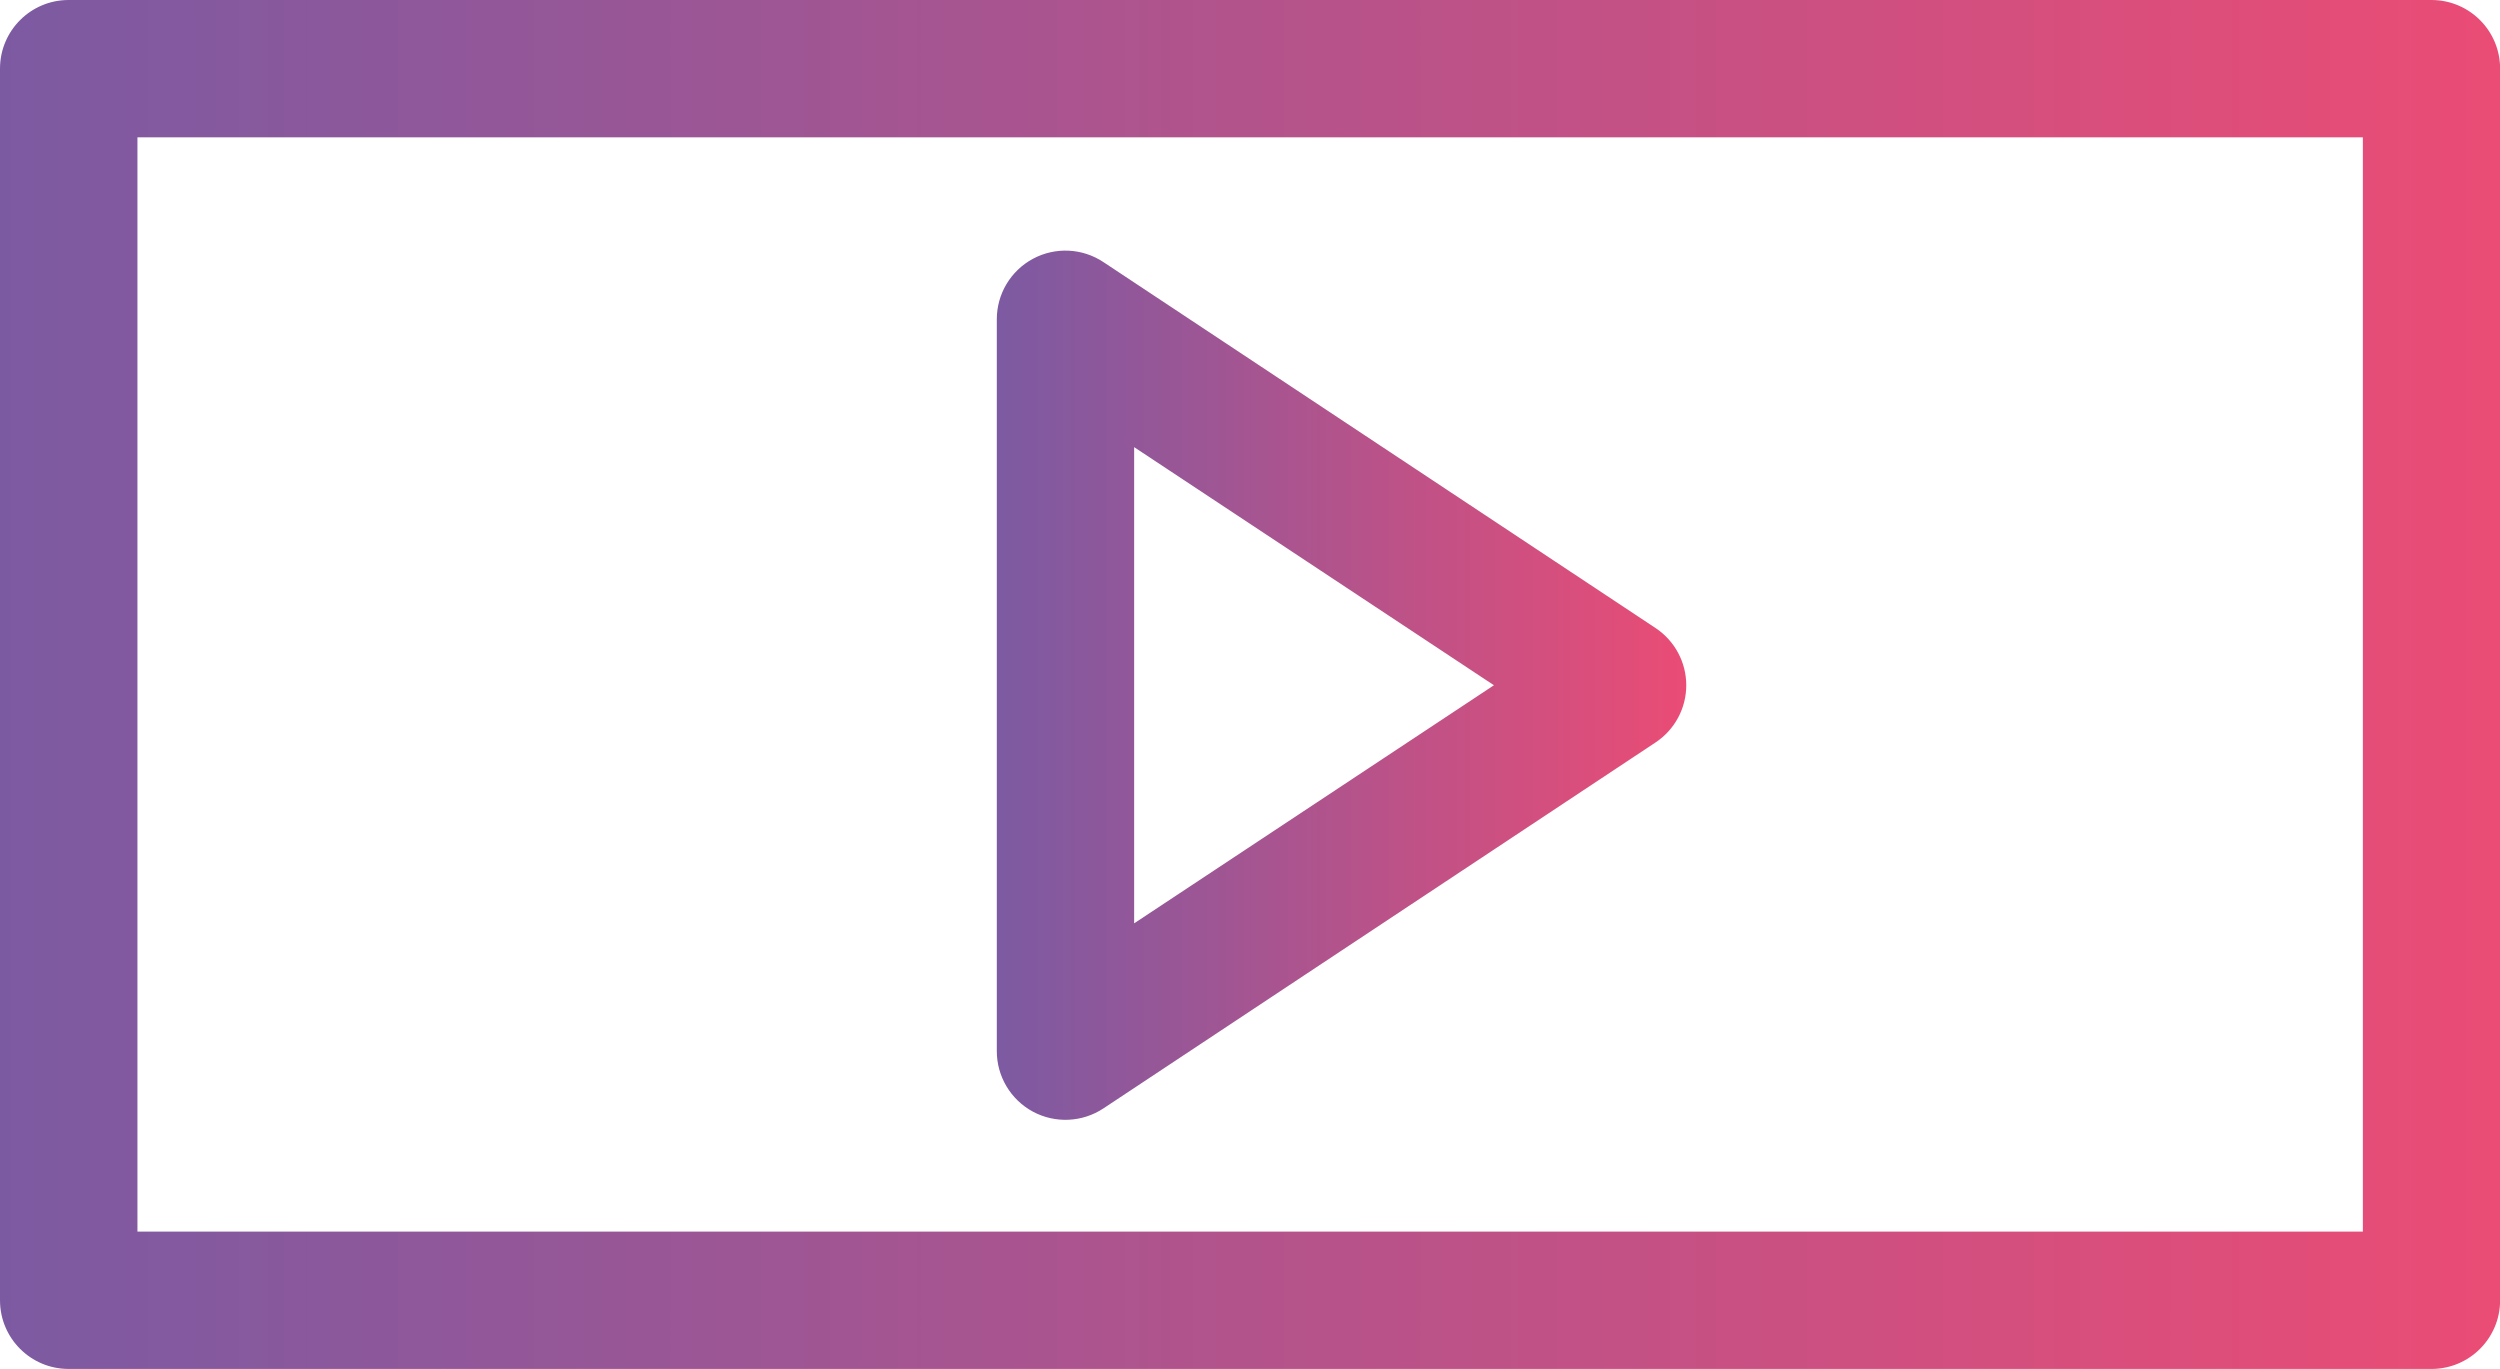
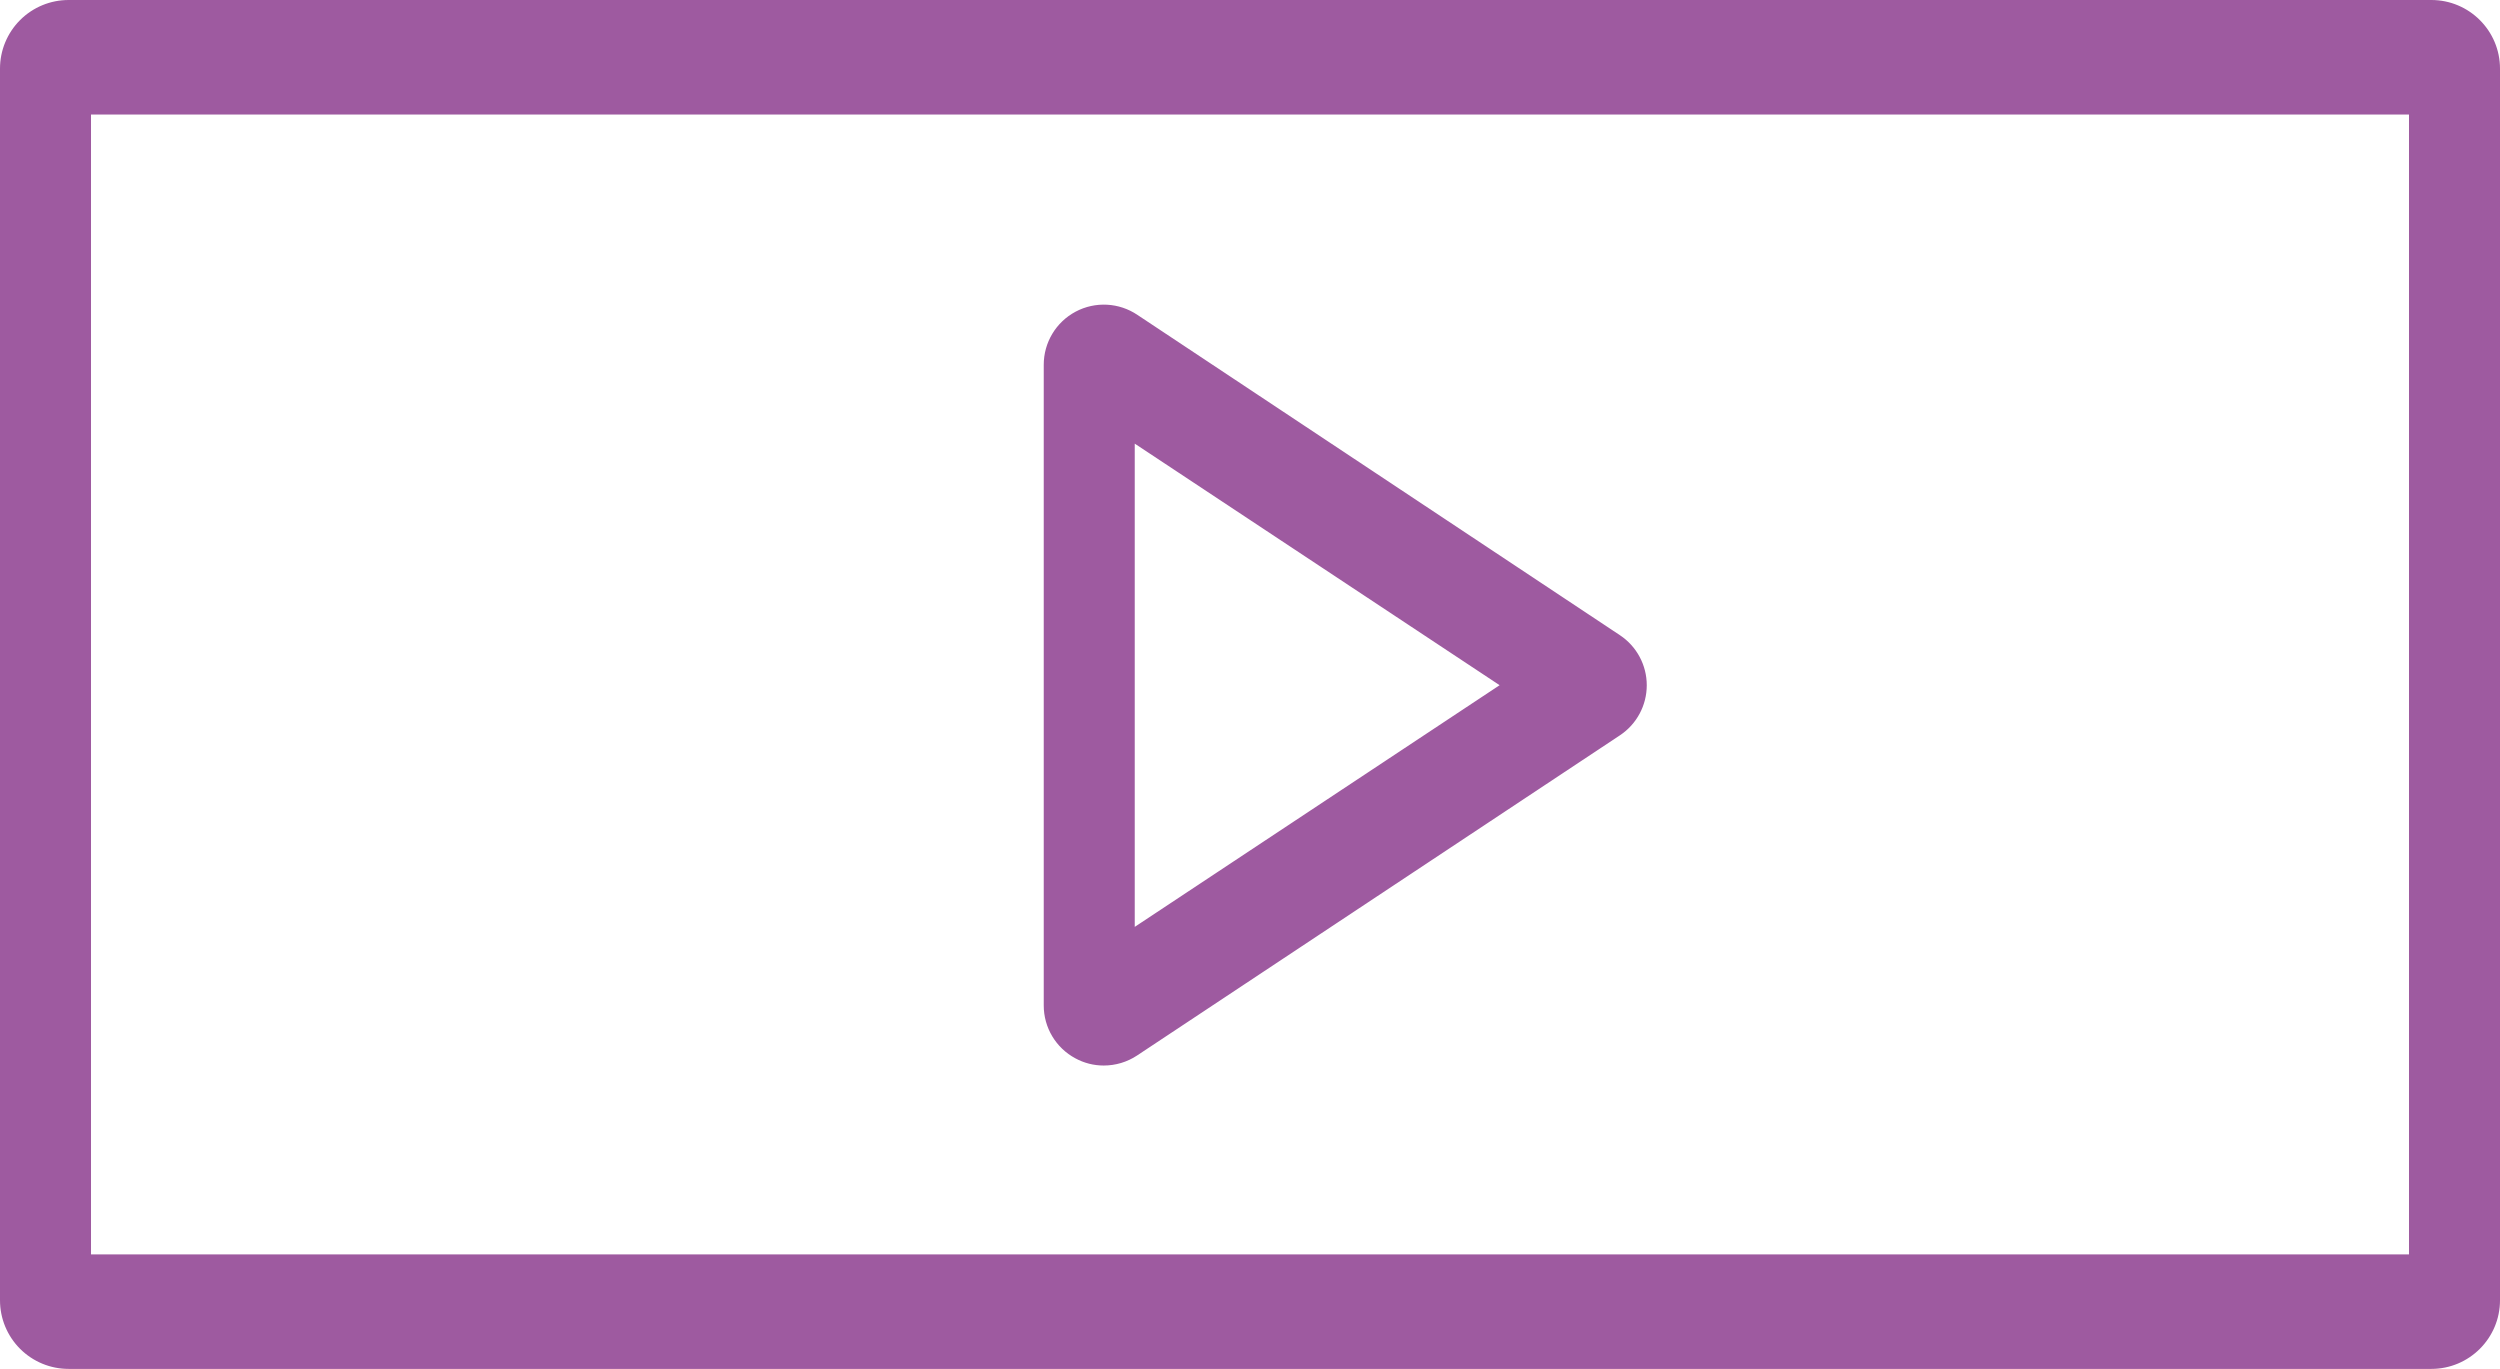
- <svg xmlns="http://www.w3.org/2000/svg" xmlns:xlink="http://www.w3.org/1999/xlink" viewBox="0 0 242.65 132.87">
+ <svg xmlns="http://www.w3.org/2000/svg" viewBox="0 0 232.96 127.56">
  <defs>
-     <style>.cls-1{fill:url(#Social_Shcool);}.cls-2{fill:url(#Social_Shcool-2);}</style>
-     <linearGradient id="Social_Shcool" y1="66.43" x2="242.65" y2="66.43" gradientUnits="userSpaceOnUse">
-       <stop offset="0" stop-color="#7c5aa2" />
-       <stop offset="1" stop-color="#ea4c75" />
-     </linearGradient>
-     <linearGradient id="Social_Shcool-2" x1="96.75" y1="66.51" x2="163.67" y2="66.51" xlink:href="#Social_Shcool" />
+     <style>.cls-1{fill:#9e5aa0;}</style>
  </defs>
  <g id="Camada_2" data-name="Camada 2">
    <g id="Capa_1" data-name="Capa 1">
-       <path class="cls-1" d="M236,0H6.66A6.66,6.66,0,0,0,0,6.66V126.21a6.66,6.66,0,0,0,6.66,6.66H236a6.66,6.66,0,0,0,6.66-6.66V6.66A6.66,6.66,0,0,0,236,0Zm-6.66,119.54h-216V13.33h216Z" />
-       <path class="cls-2" d="M100.26,107.9a6.68,6.68,0,0,0,6.84-.32l53.59-35.52a6.66,6.66,0,0,0,0-11.1L107.1,25.44A6.66,6.66,0,0,0,96.75,31v71A6.67,6.67,0,0,0,100.26,107.9Zm9.82-64.5L145,66.51,110.08,89.62Z" />
+       <path class="cls-1" d="M226.56,0H6.4A6.39,6.39,0,0,0,0,6.4V121.16a6.39,6.39,0,0,0,6.4,6.4H226.56a6.4,6.4,0,0,0,6.4-6.4V6.4A6.4,6.4,0,0,0,226.56,0Zm-2.08,116.89H8.48V10.67h216Z" />
+       <path class="cls-1" d="M100.21,98.62a5.48,5.48,0,0,0,2.64.67,5.62,5.62,0,0,0,3.1-.93l45-29.84a5.6,5.6,0,0,0,0-9.33L106,29.35A5.6,5.6,0,0,0,97.26,34V93.69A5.58,5.58,0,0,0,100.21,98.62Zm5.53-57.28,34,22.51-34,22.52Z" />
    </g>
  </g>
</svg>
